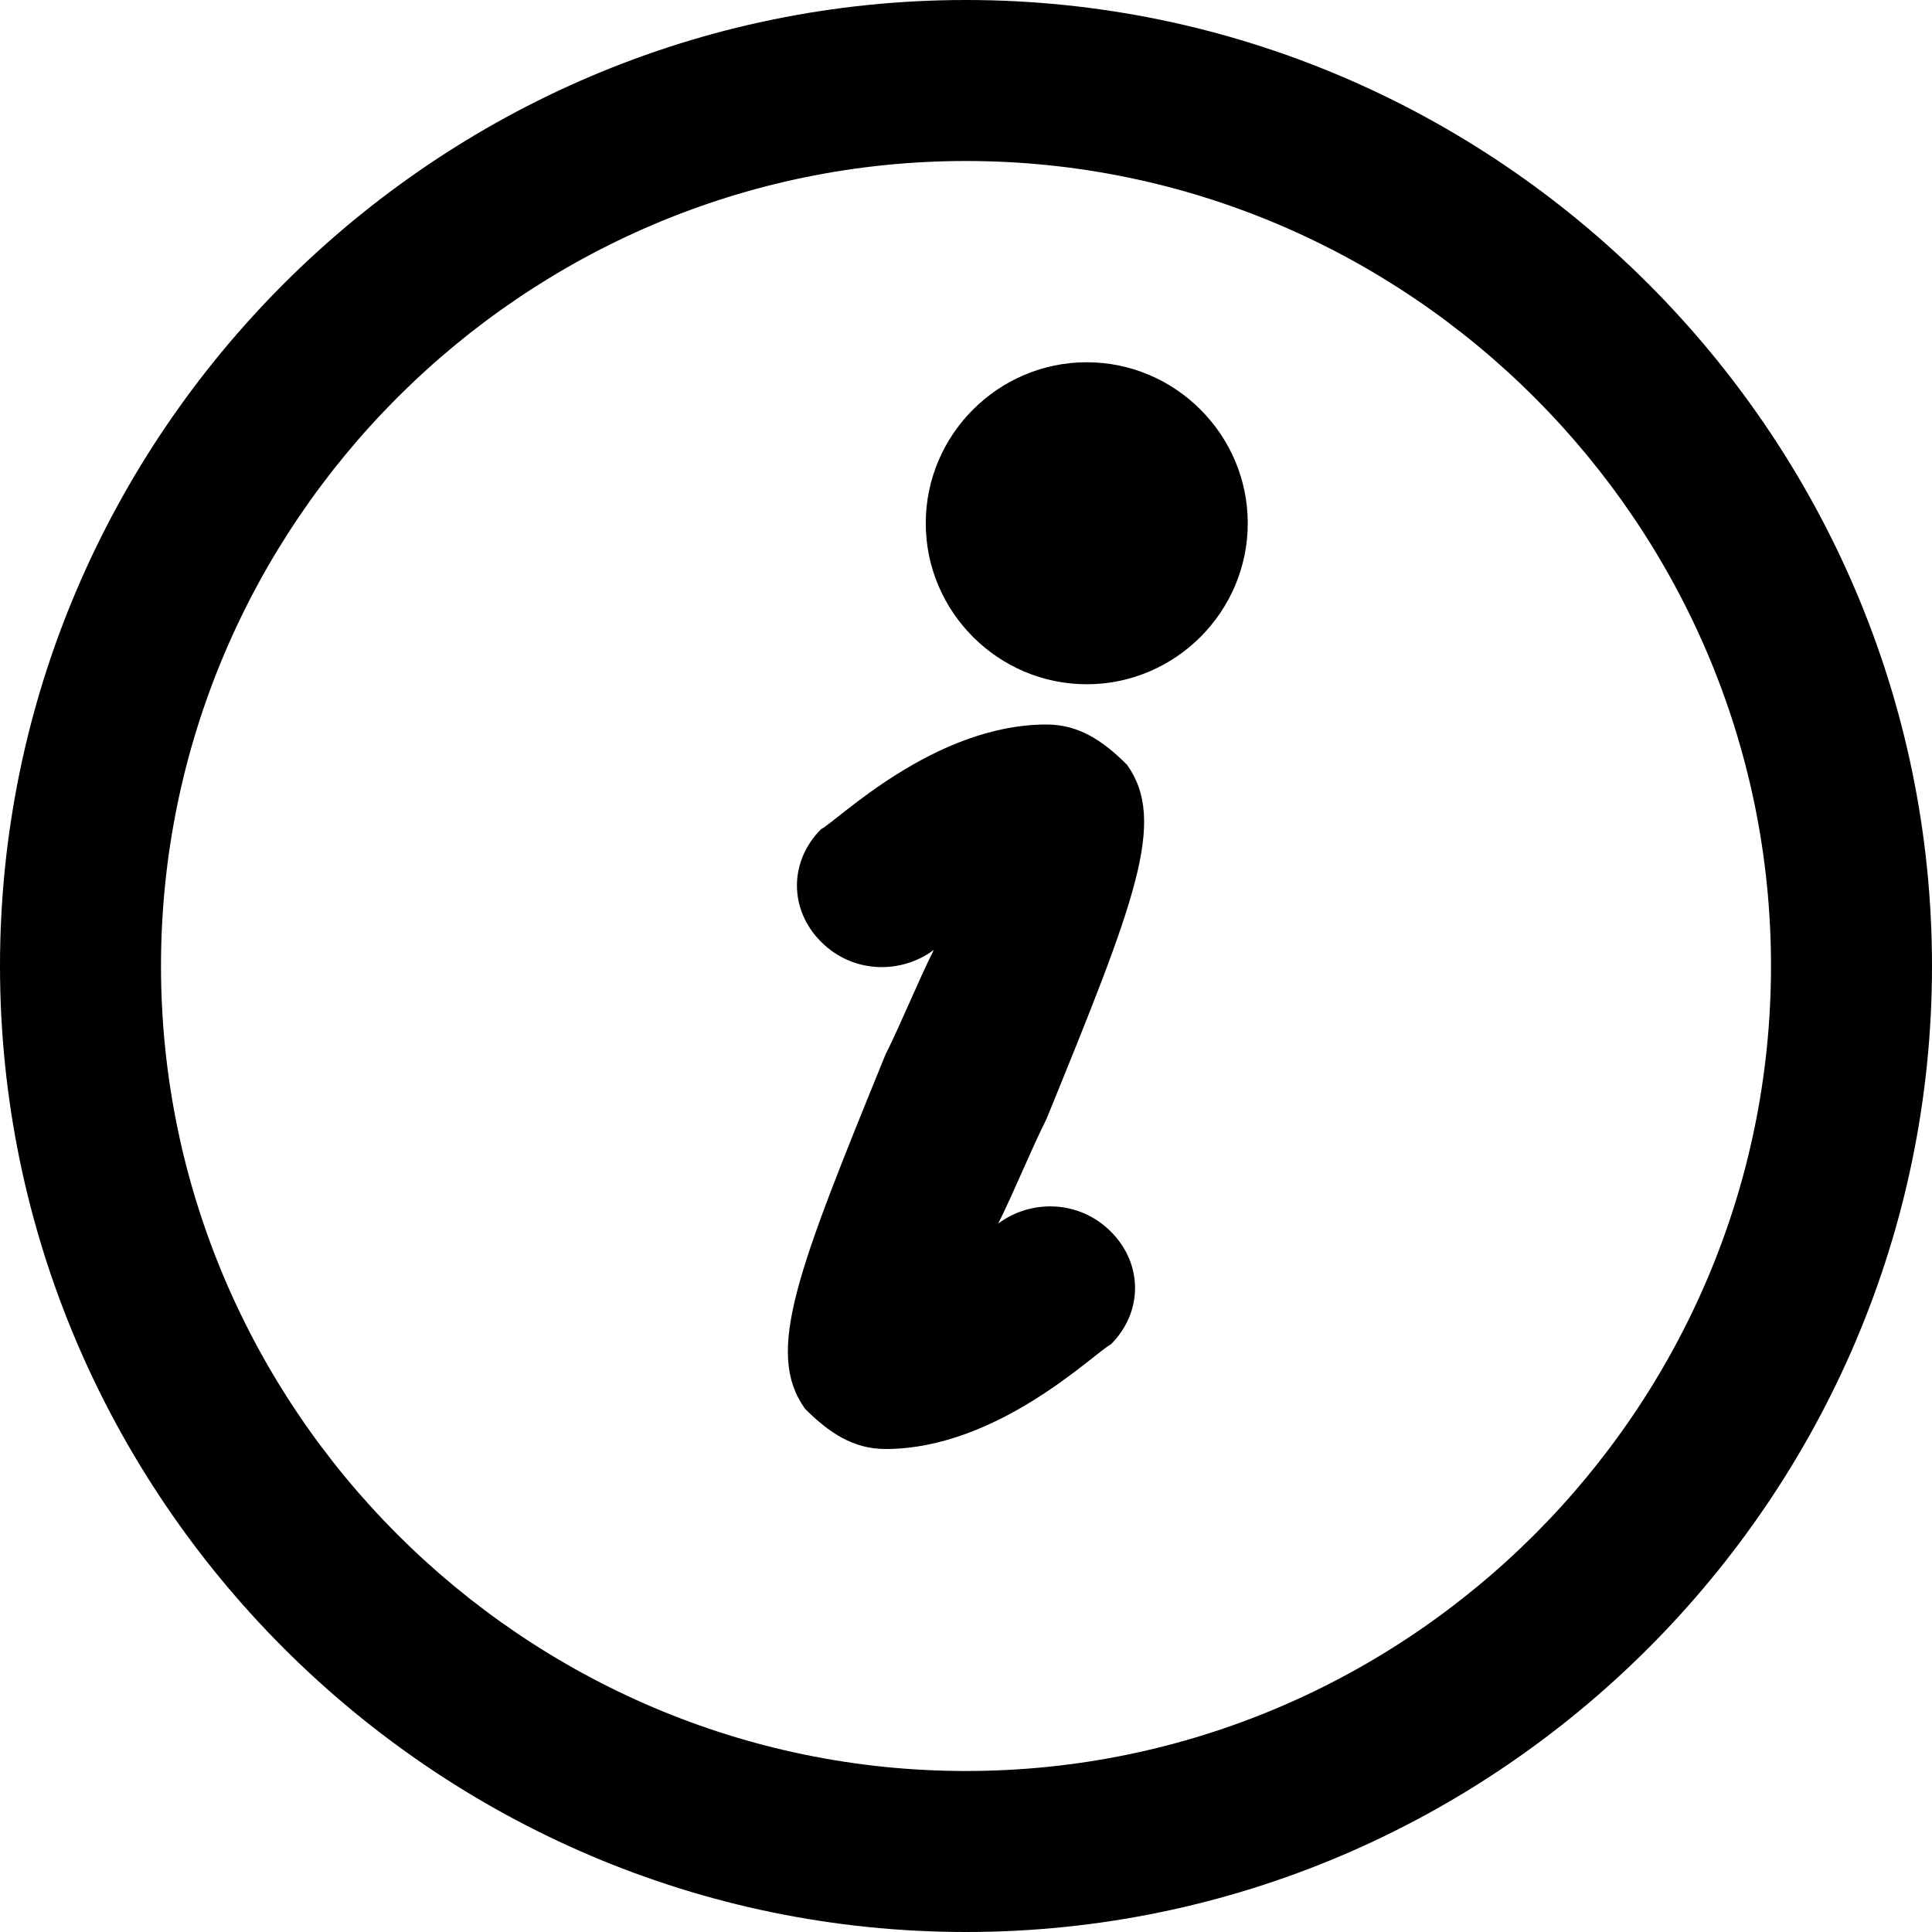
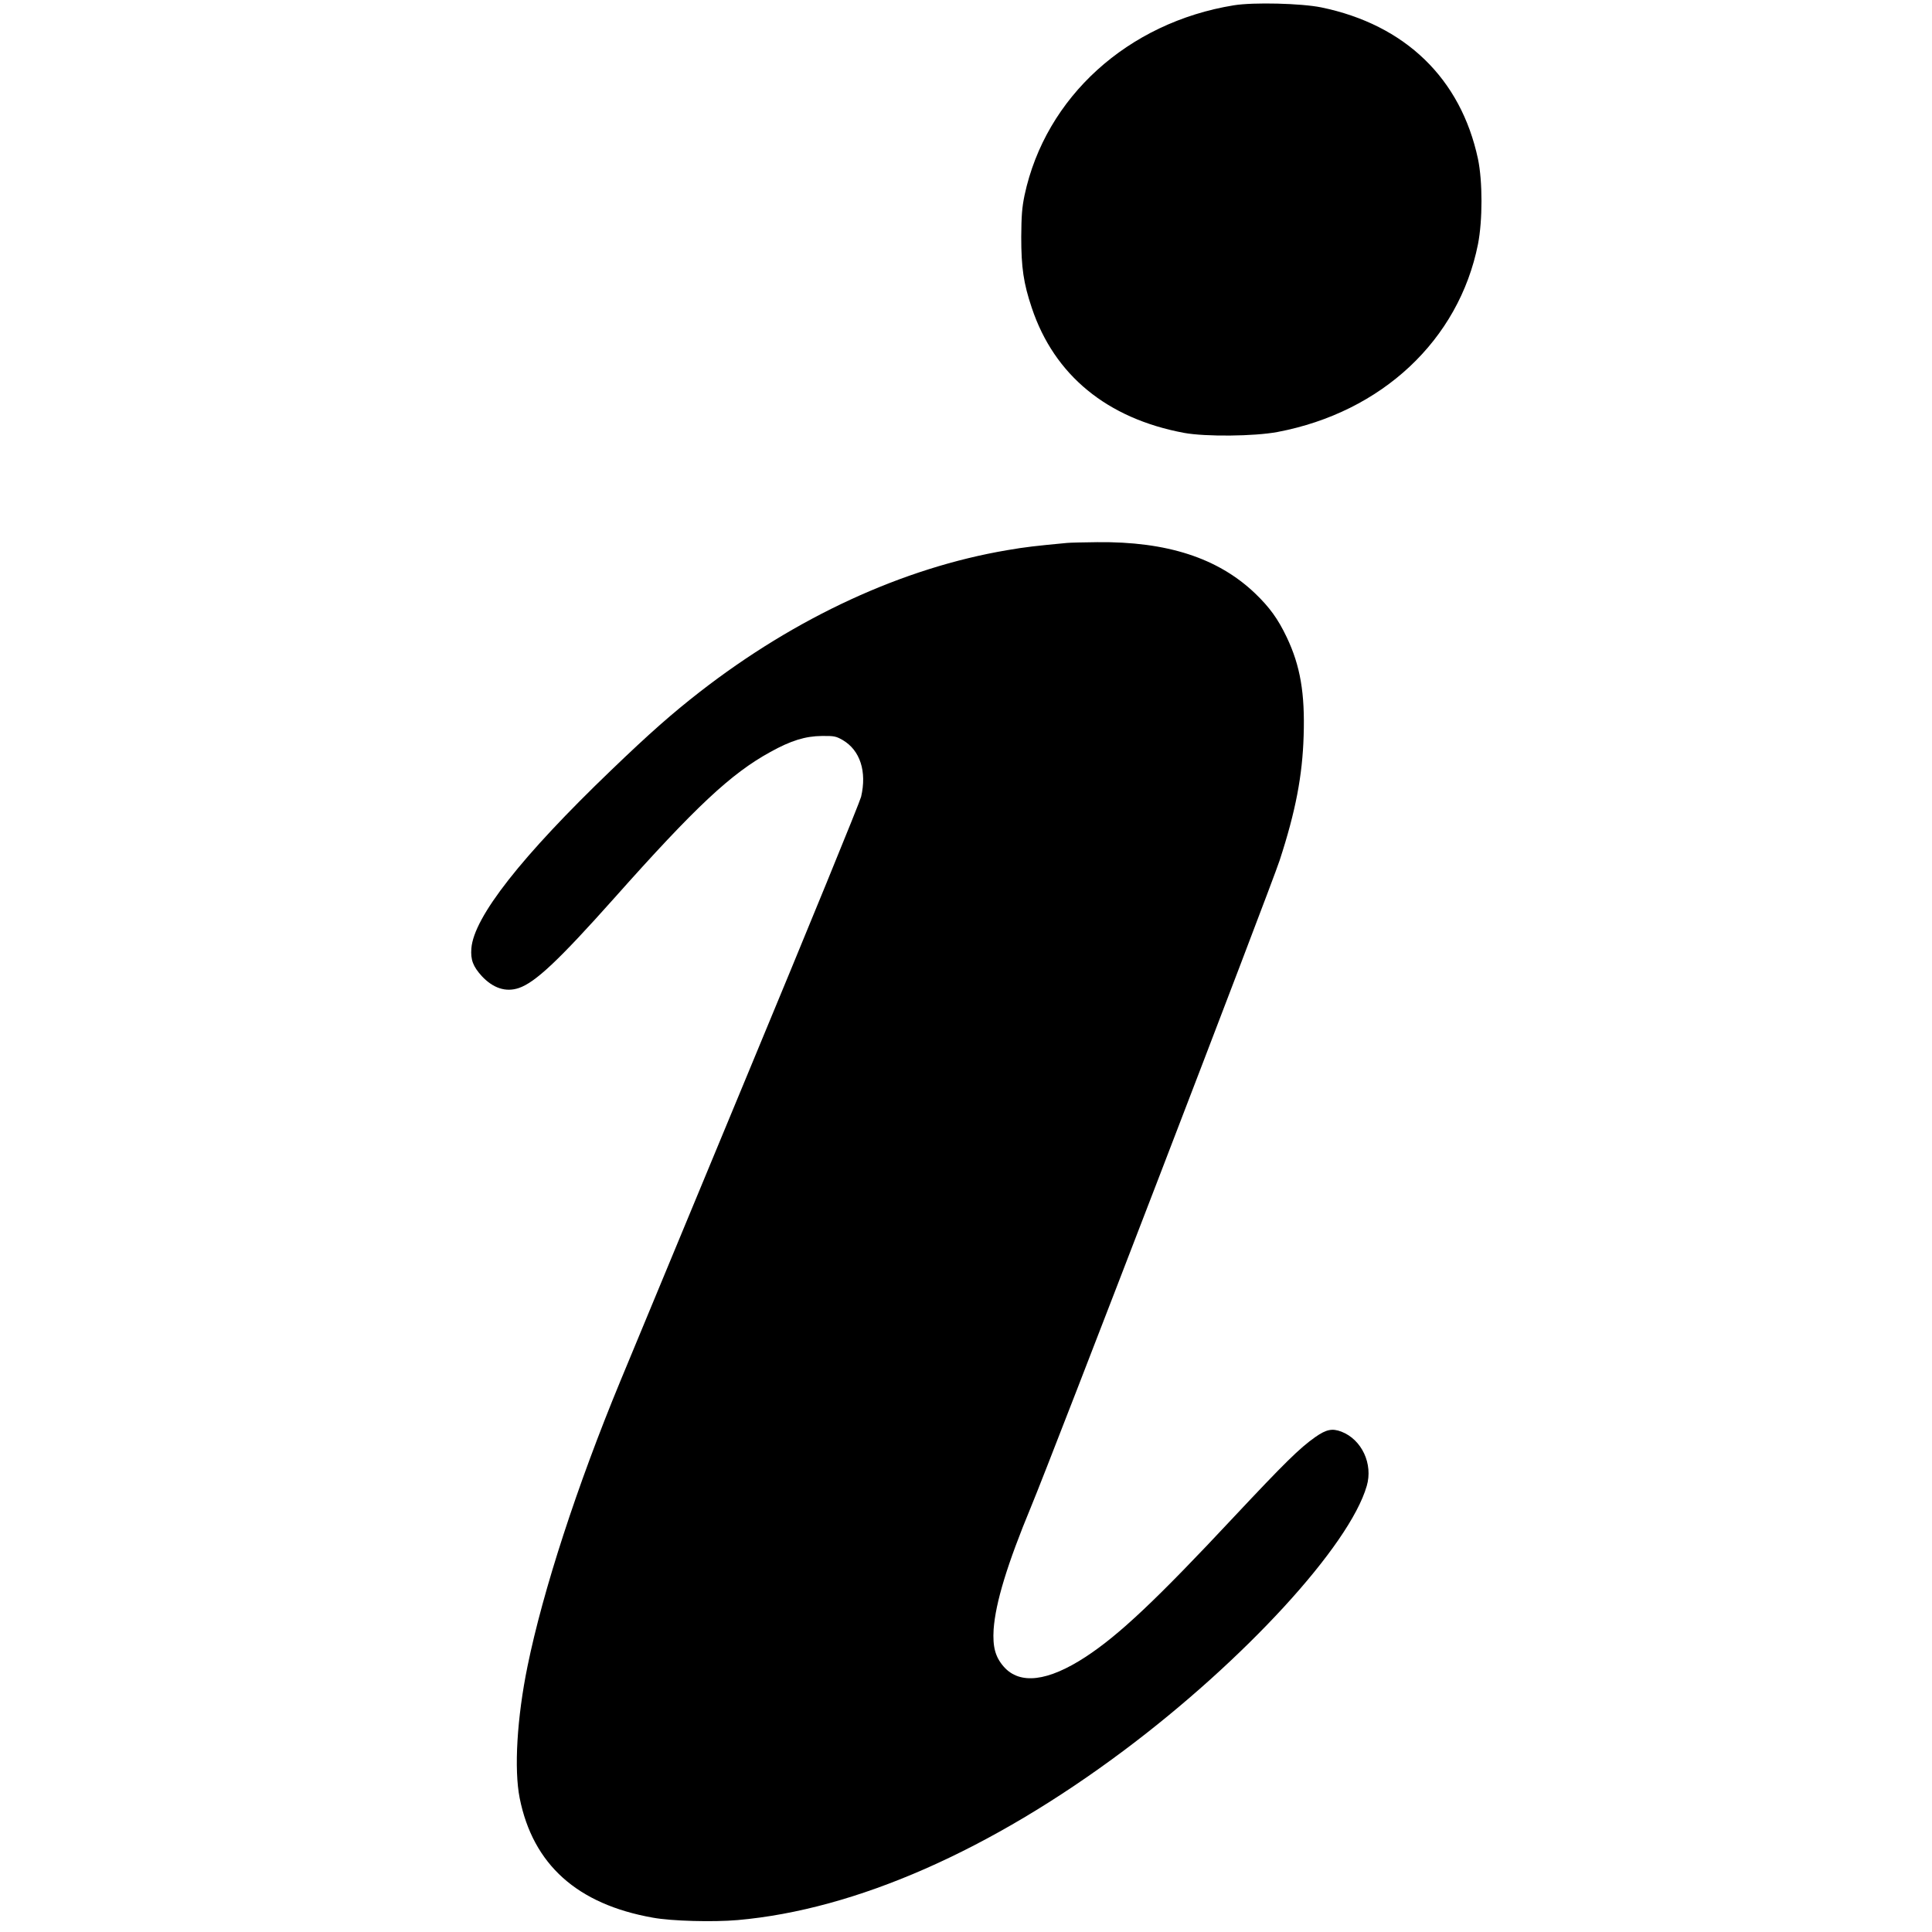
- <svg xmlns="http://www.w3.org/2000/svg" class="svg-icon" style="width: 1em; height: 1em;vertical-align: middle;fill: currentColor;overflow: hidden;" viewBox="0 0 1024 1024" version="1.1">
-   <path d="M512 1024C230.4 1024 0 793.6 0 512S230.4 0 512 0s512 230.4 512 512S793.6 1024 512 1024zM512 85.333C277.333 85.333 85.333 277.333 85.333 512s192 426.667 426.667 426.667 426.667-192 426.667-426.667S746.667 85.333 512 85.333z" />
-   <path d="M469.333 768c-17.067 0-29.867-8.533-42.667-21.333-21.333-29.867-4.267-72.533 42.667-187.733 8.533-17.067 17.067-38.4 25.6-55.467-17.067 12.8-42.667 12.8-59.733-4.267-17.067-17.067-17.067-42.667 0-59.733C443.733 435.2 494.933 384 554.667 384c17.067 0 29.867 8.533 42.667 21.333 21.333 29.867 4.267 72.533-42.667 187.733-8.533 17.067-17.067 38.4-25.6 55.467 17.067-12.8 42.667-12.8 59.733 4.267 17.067 17.067 17.067 42.667 0 59.733C580.267 716.8 529.067 768 469.333 768z" />
-   <path d="M576 277.333m-64 0a1.5 1.5 0 1 0 128 0 1.5 1.5 0 1 0-128 0Z" />
-   <path d="M576 362.667c-46.933 0-85.333-38.4-85.333-85.333s38.4-85.333 85.333-85.333 85.333 38.4 85.333 85.333S622.933 362.667 576 362.667zM576 234.667c-25.6 0-42.667 17.067-42.667 42.667s17.067 42.667 42.667 42.667 42.667-17.067 42.667-42.667S601.6 234.667 576 234.667z" />
+ <svg xmlns="http://www.w3.org/2000/svg" version="1.0" width="1280pt" height="1280pt" viewBox="0 0 1280 1280" preserveAspectRatio="xMidYMid meet">
+   <g transform="translate(0,1280) scale(0.1,-0.1)" fill="#000000" stroke="none">
+     <path d="M8175 12765 c-703 -114 -1248 -608 -1387 -1258 -17 -82 -21 -136 -22 -277 0 -202 15 -307 70 -470 149 -446 499 -733 1009 -828 142 -26 465 -23 619 6 691 131 1201 609 1328 1244 31 158 31 417 0 565 -114 533 -482 889 -1038 1004 -133 27 -448 35 -579 14z" />
+     <path d="M7070 9203 c-212 -20 -275 -27 -397 -48 -691 -117 -1400 -444 -2038 -940 -182 -142 -328 -270 -585 -517 -595 -571 -911 -974 -927 -1181 -6 -76 11 -120 69 -184 75 -80 159 -108 245 -79 109 37 263 181 632 595 539 606 774 826 1035 969 135 75 231 105 341 106 82 1 94 -2 138 -27 116 -68 161 -209 122 -376 -9 -36 -349 -868 -757 -1850 -407 -982 -785 -1892 -838 -2021 -287 -694 -513 -1389 -615 -1889 -70 -342 -90 -683 -52 -874 88 -440 381 -703 882 -792 124 -23 401 -30 562 -16 783 69 1674 461 2561 1125 796 596 1492 1354 1607 1751 43 146 -33 308 -168 360 -61 23 -100 15 -173 -36 -105 -74 -202 -170 -539 -529 -515 -551 -762 -783 -982 -927 -251 -164 -437 -186 -543 -65 -56 64 -74 131 -67 247 13 179 91 434 249 815 135 324 1588 4102 1646 4280 106 325 151 561 159 826 9 281 -22 463 -112 652 -58 122 -114 199 -211 292 -245 233 -582 343 -1044 338 -91 -1 -181 -3 -200 -5z" />
+   </g>
</svg>
